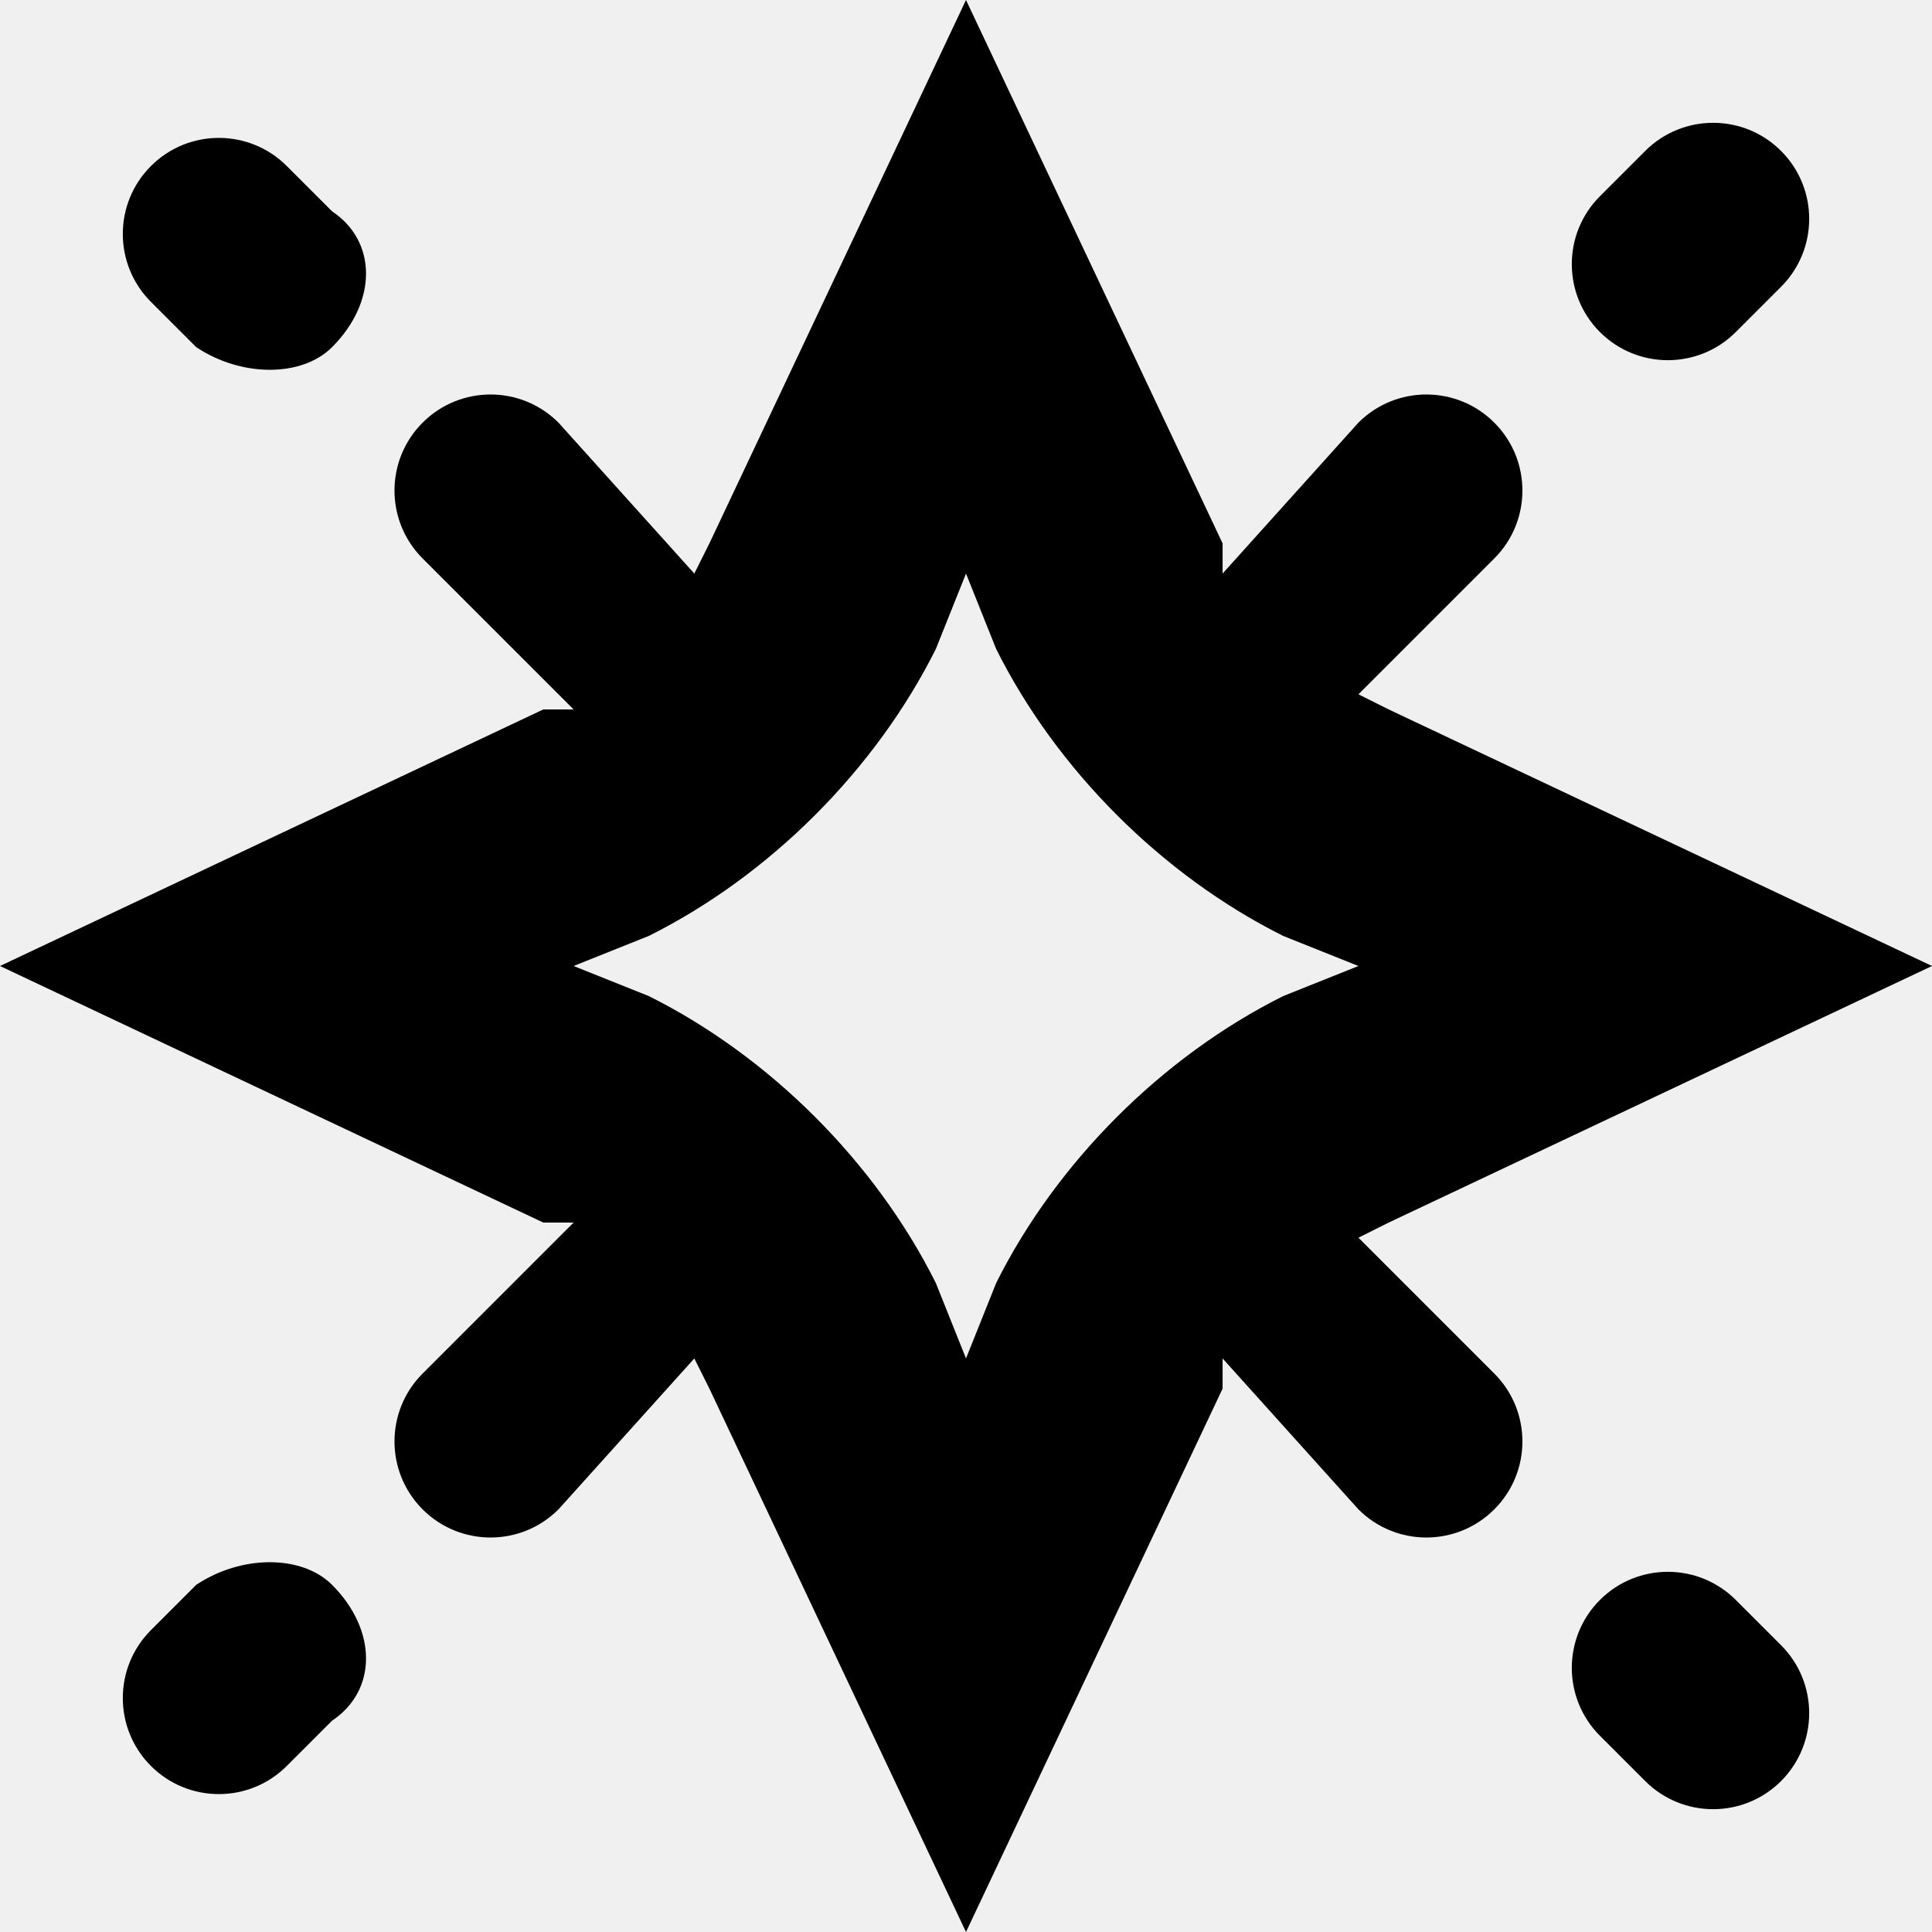
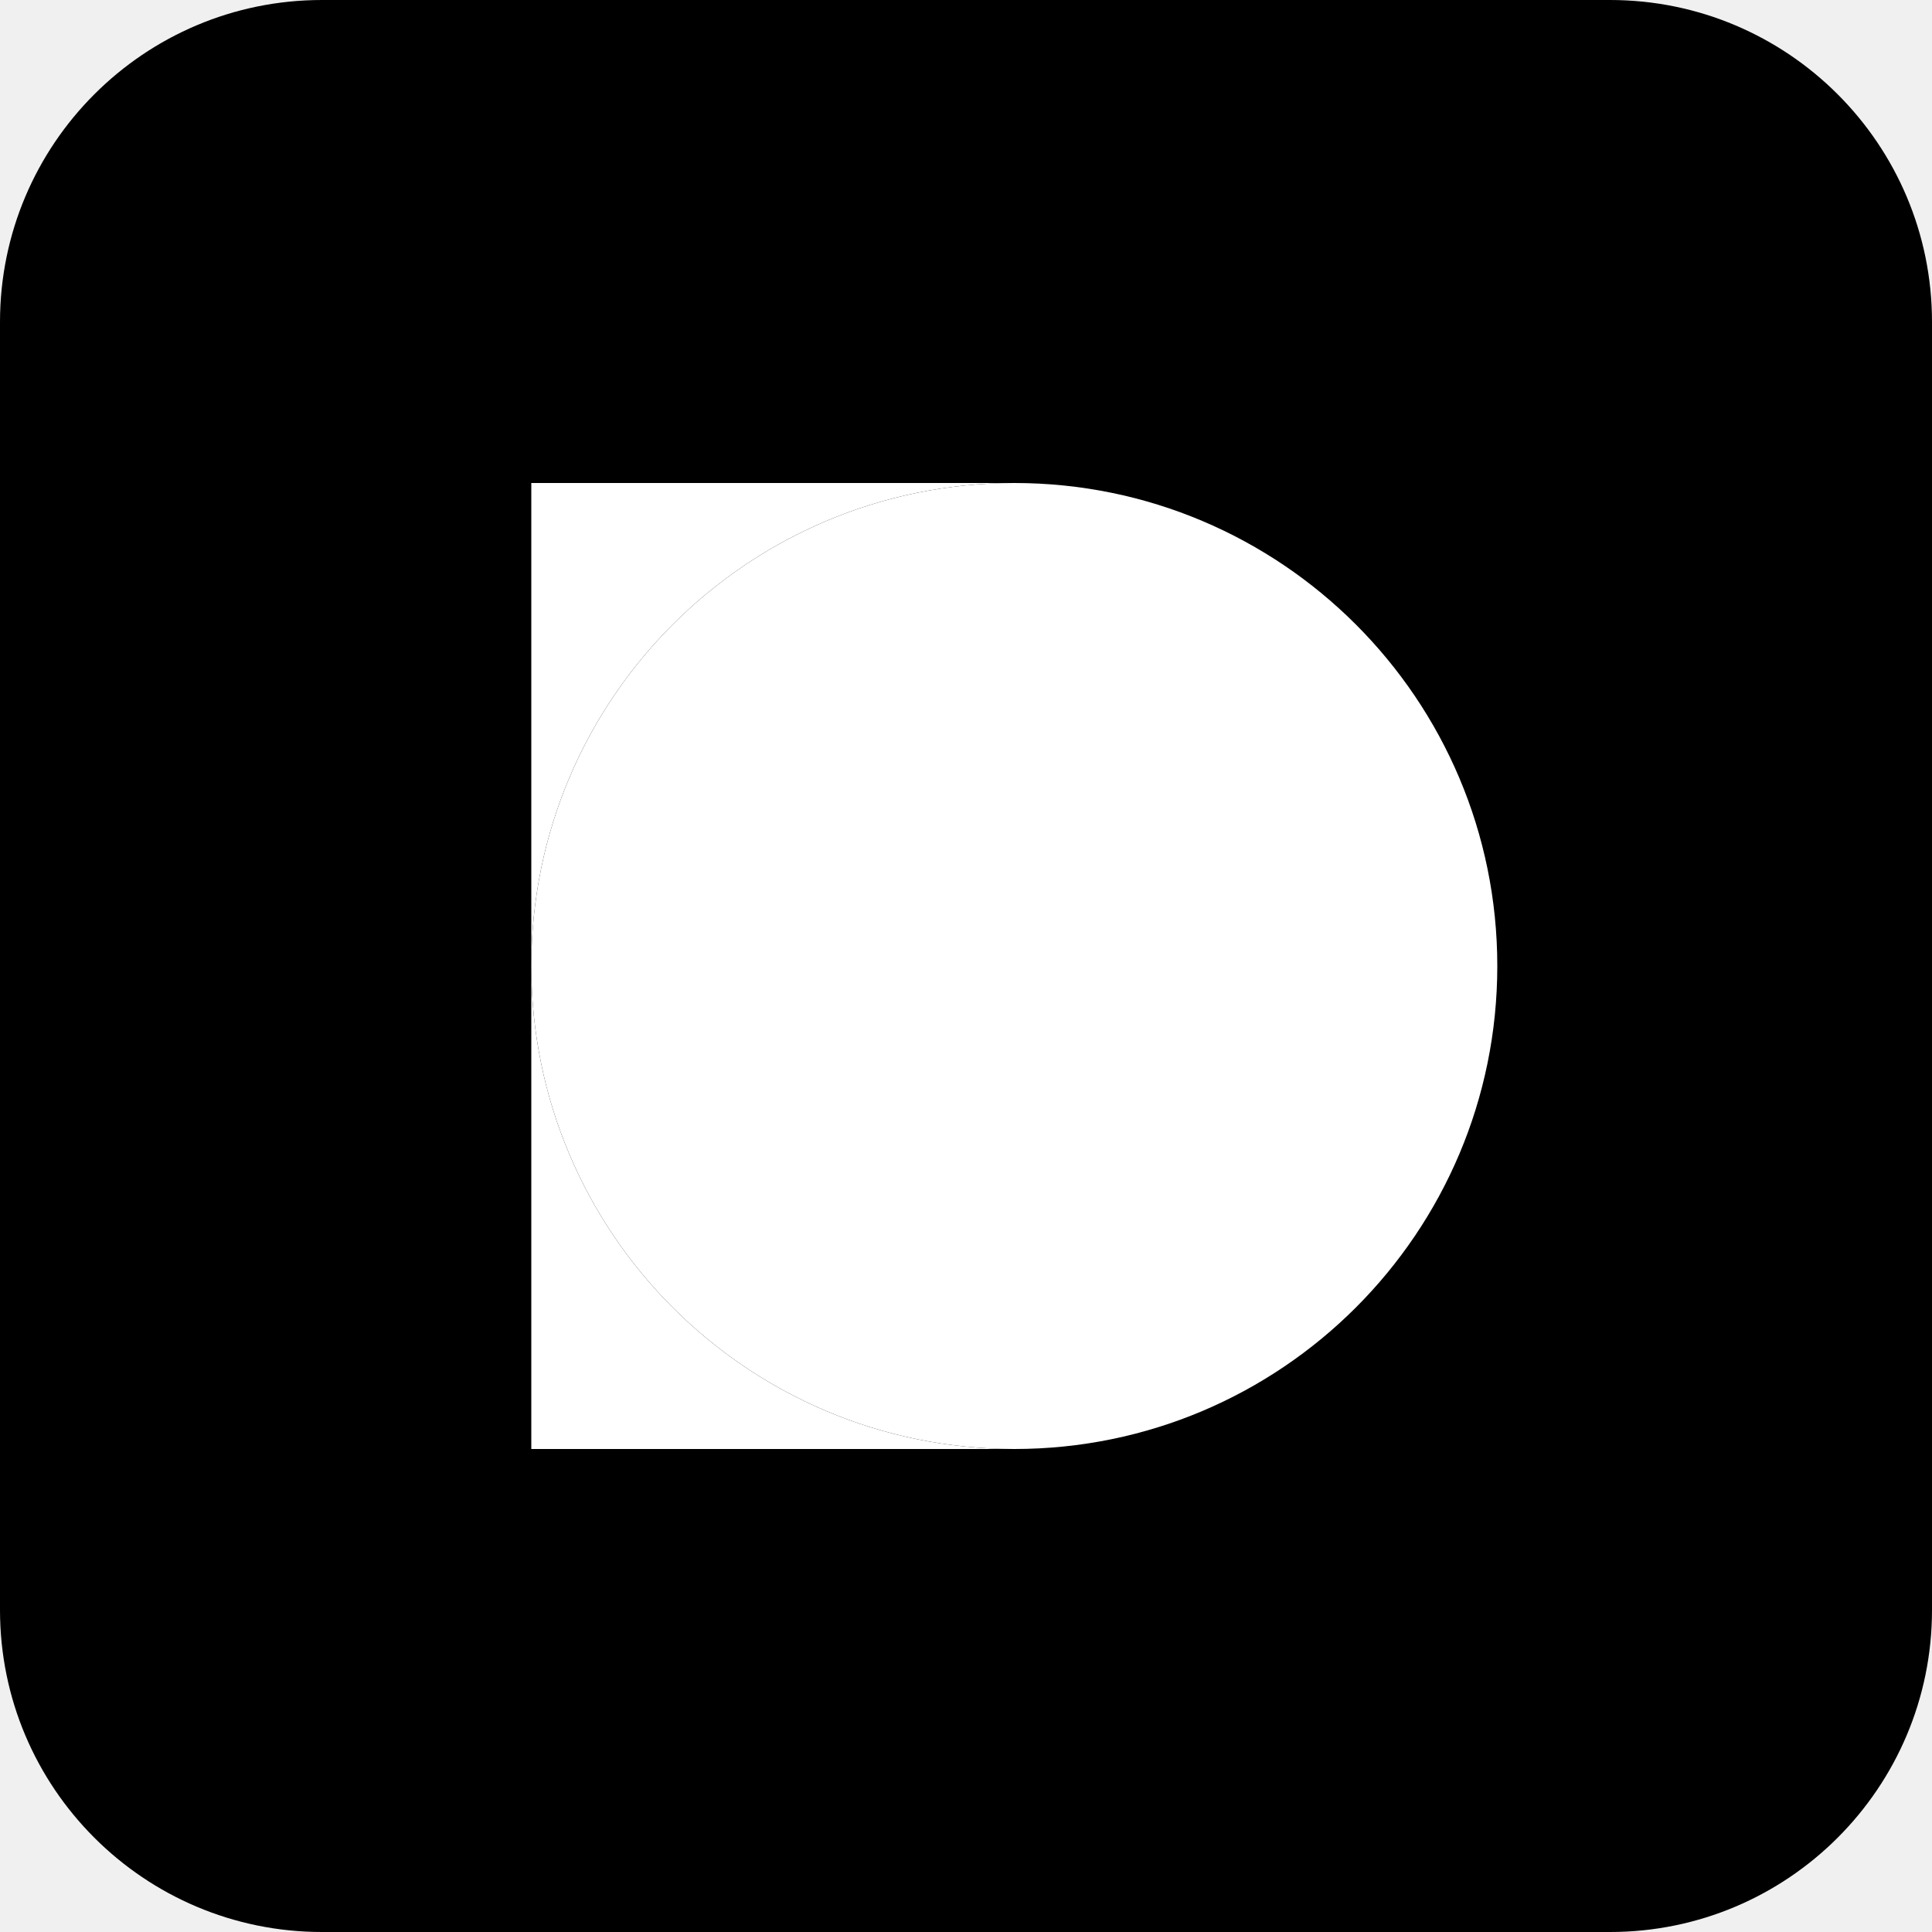
- <svg xmlns="http://www.w3.org/2000/svg" viewBox="0 0 128 128">
-   <path fill-rule="evenodd" d="M81 36 64 0 47 36l-1 2-9-10a6 6 0 0 0-9 9l10 10h-2L0 64l36 17h2L28 91a6 6 0 1 0 9 9l9-10 1 2 17 36 17-36v-2l9 10a6 6 0 1 0 9-9l-9-9 2-1 36-17-36-17-2-1 9-9a6 6 0 1 0-9-9l-9 10v-2Zm-17 2-2 5c-4 8-11 15-19 19l-5 2 5 2c8 4 15 11 19 19l2 5 2-5c4-8 11-15 19-19l5-2-5-2c-8-4-15-11-19-19l-2-5Z" clip-rule="evenodd" />
-   <path d="M118 19a6 6 0 0 0-9-9l-3 3a6 6 0 1 0 9 9l3-3Zm-96 4c-2 2-6 2-9 0l-3-3a6 6 0 1 1 9-9l3 3c3 2 3 6 0 9Zm0 82c-2-2-6-2-9 0l-3 3a6 6 0 1 0 9 9l3-3c3-2 3-6 0-9Zm96 4a6 6 0 0 1-9 9l-3-3a6 6 0 1 1 9-9l3 3Z" />
-   <style>path{fill:#000}@media (prefers-color-scheme:dark){path{fill:#fff}}</style>
+ <svg xmlns="http://www.w3.org/2000/svg" width="120" height="120" viewBox="0 0 120 120" fill="none">
+   <g clip-path="url(#clip0_33_53)">
+     <rect width="120" height="120" rx="20" fill="black" />
+     <circle cx="63" cy="60" r="30" fill="white" />
+     <path fill-rule="evenodd" clip-rule="evenodd" d="M63 30C46.431 30 33 43.431 33 60V30H63Z" fill="white" />
+     <path fill-rule="evenodd" clip-rule="evenodd" d="M33 60C33 76.569 46.431 90 63 90L33 90L33 60Z" fill="white" />
+   </g>
+   <defs>
+     <clipPath id="clip0_33_53">
+       <rect width="120" height="120" fill="white" />
+     </clipPath>
+   </defs>
</svg>
